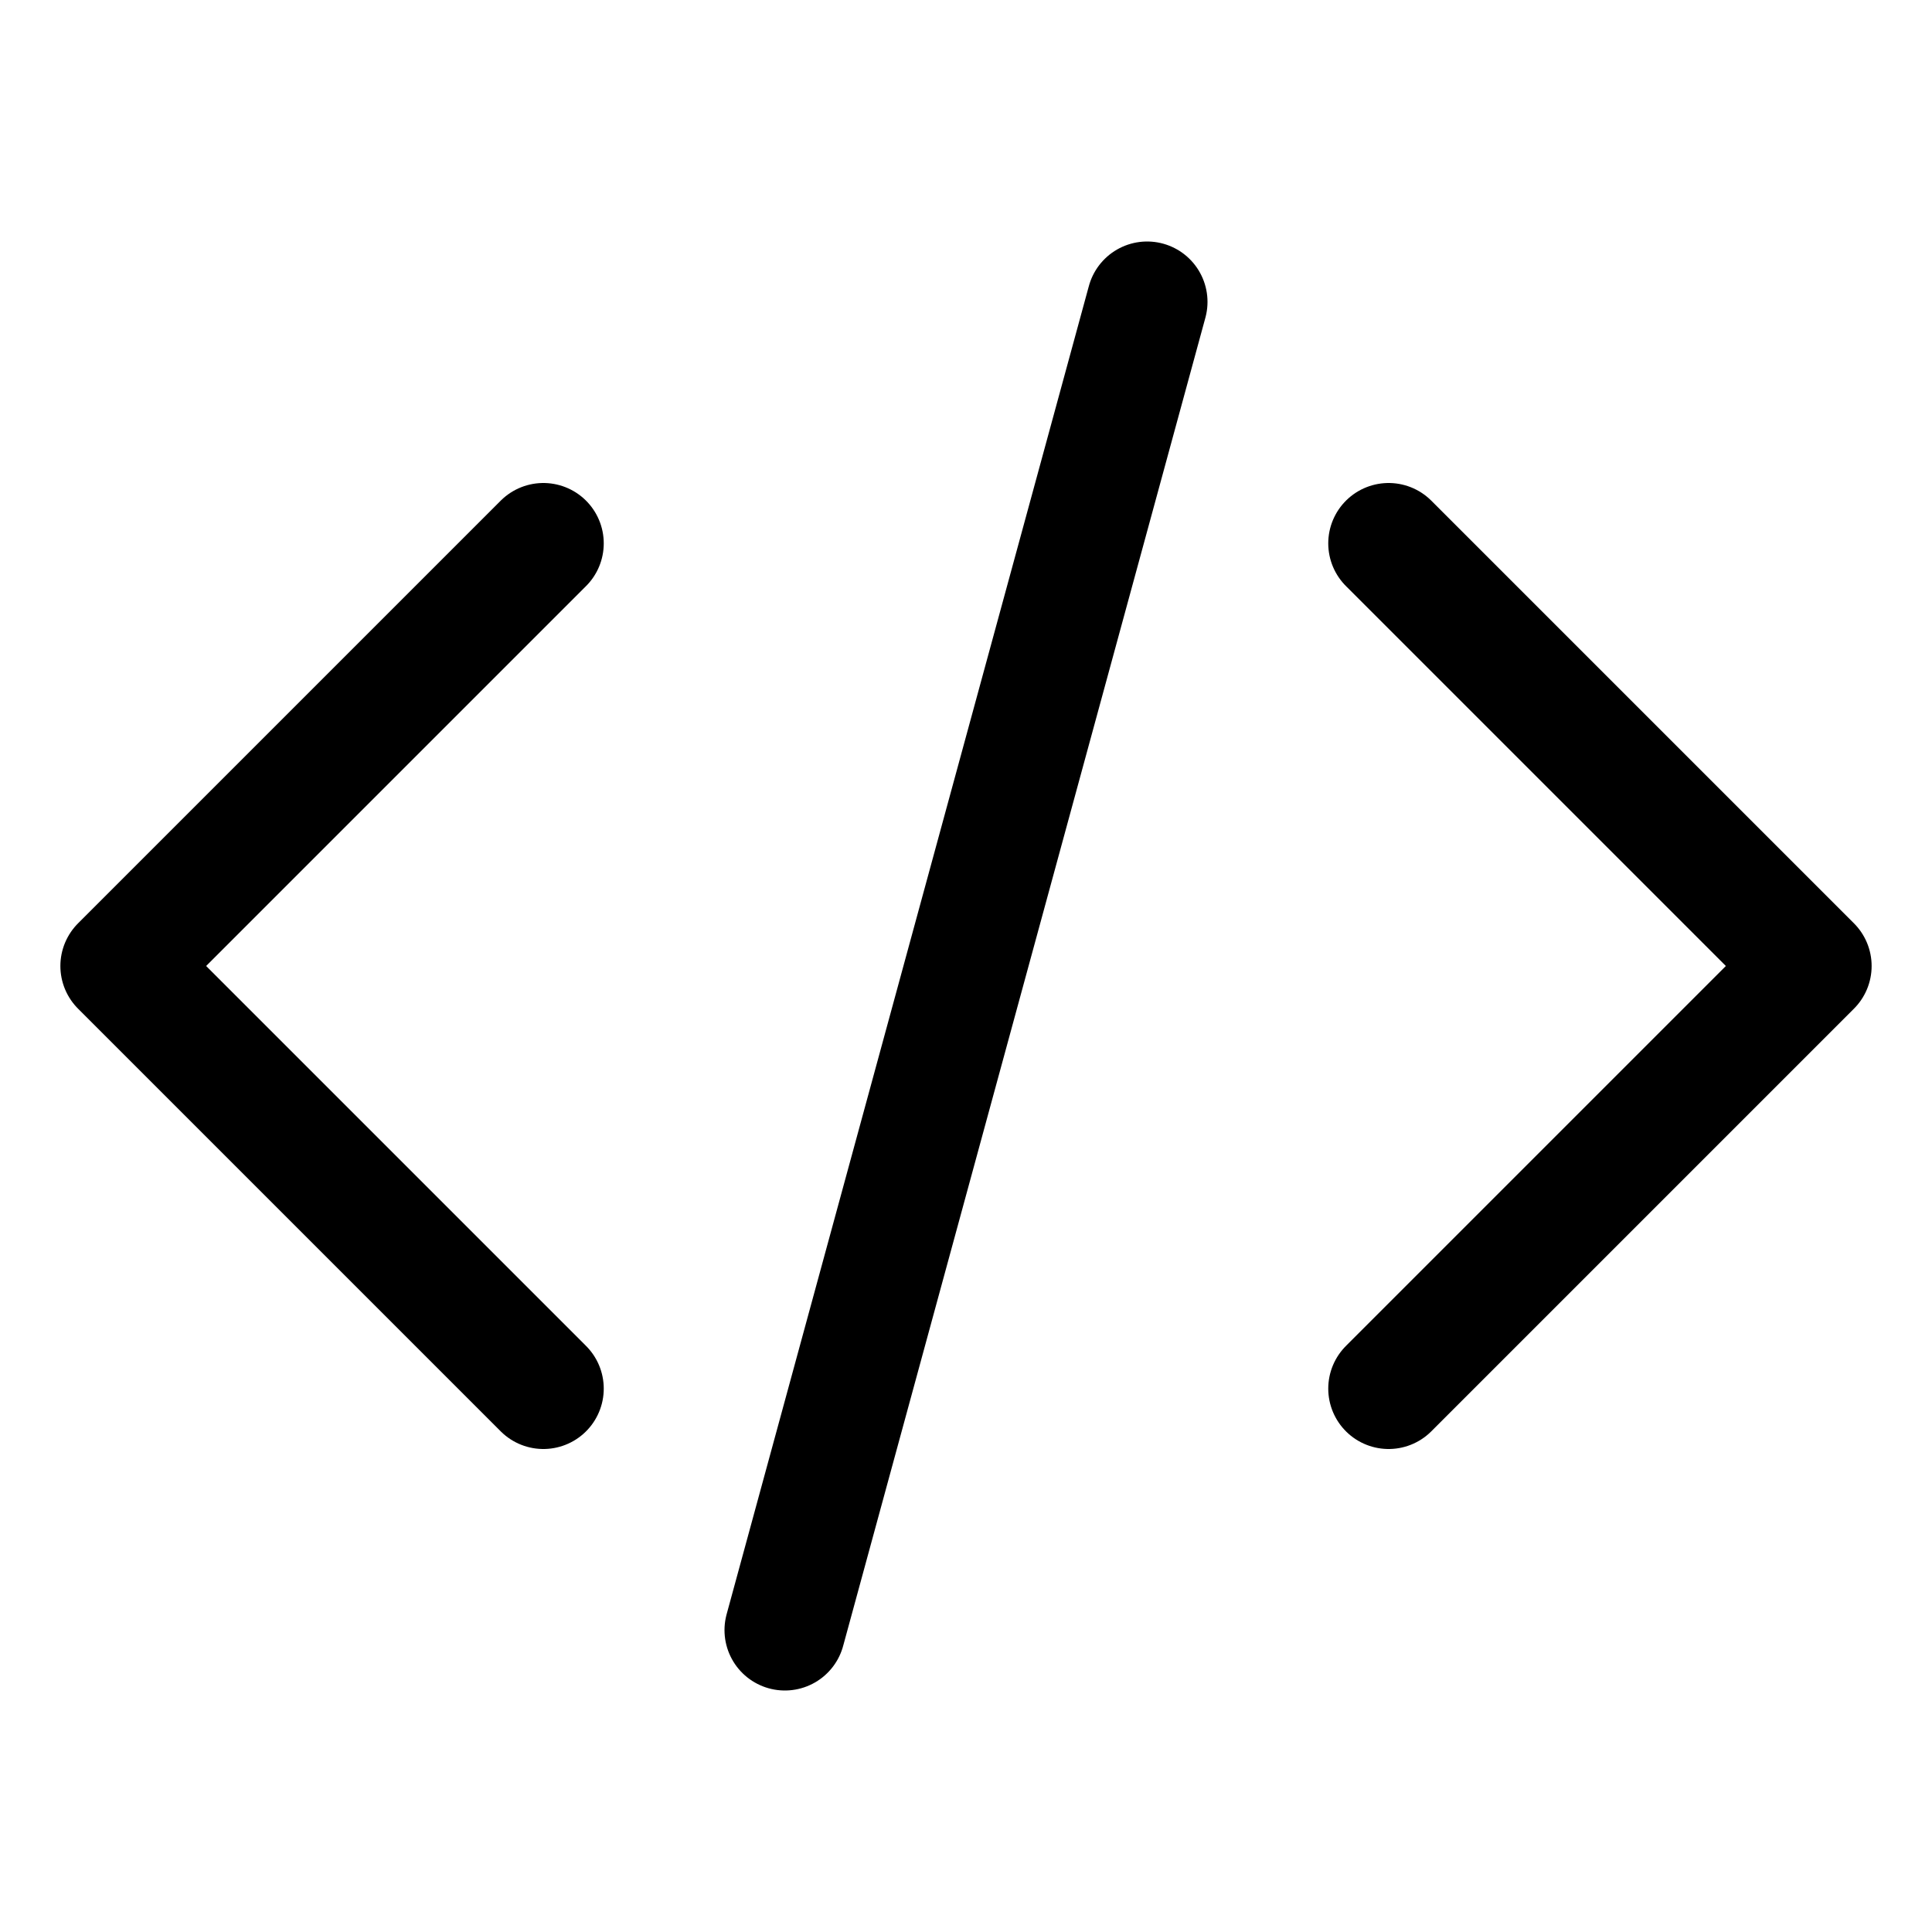
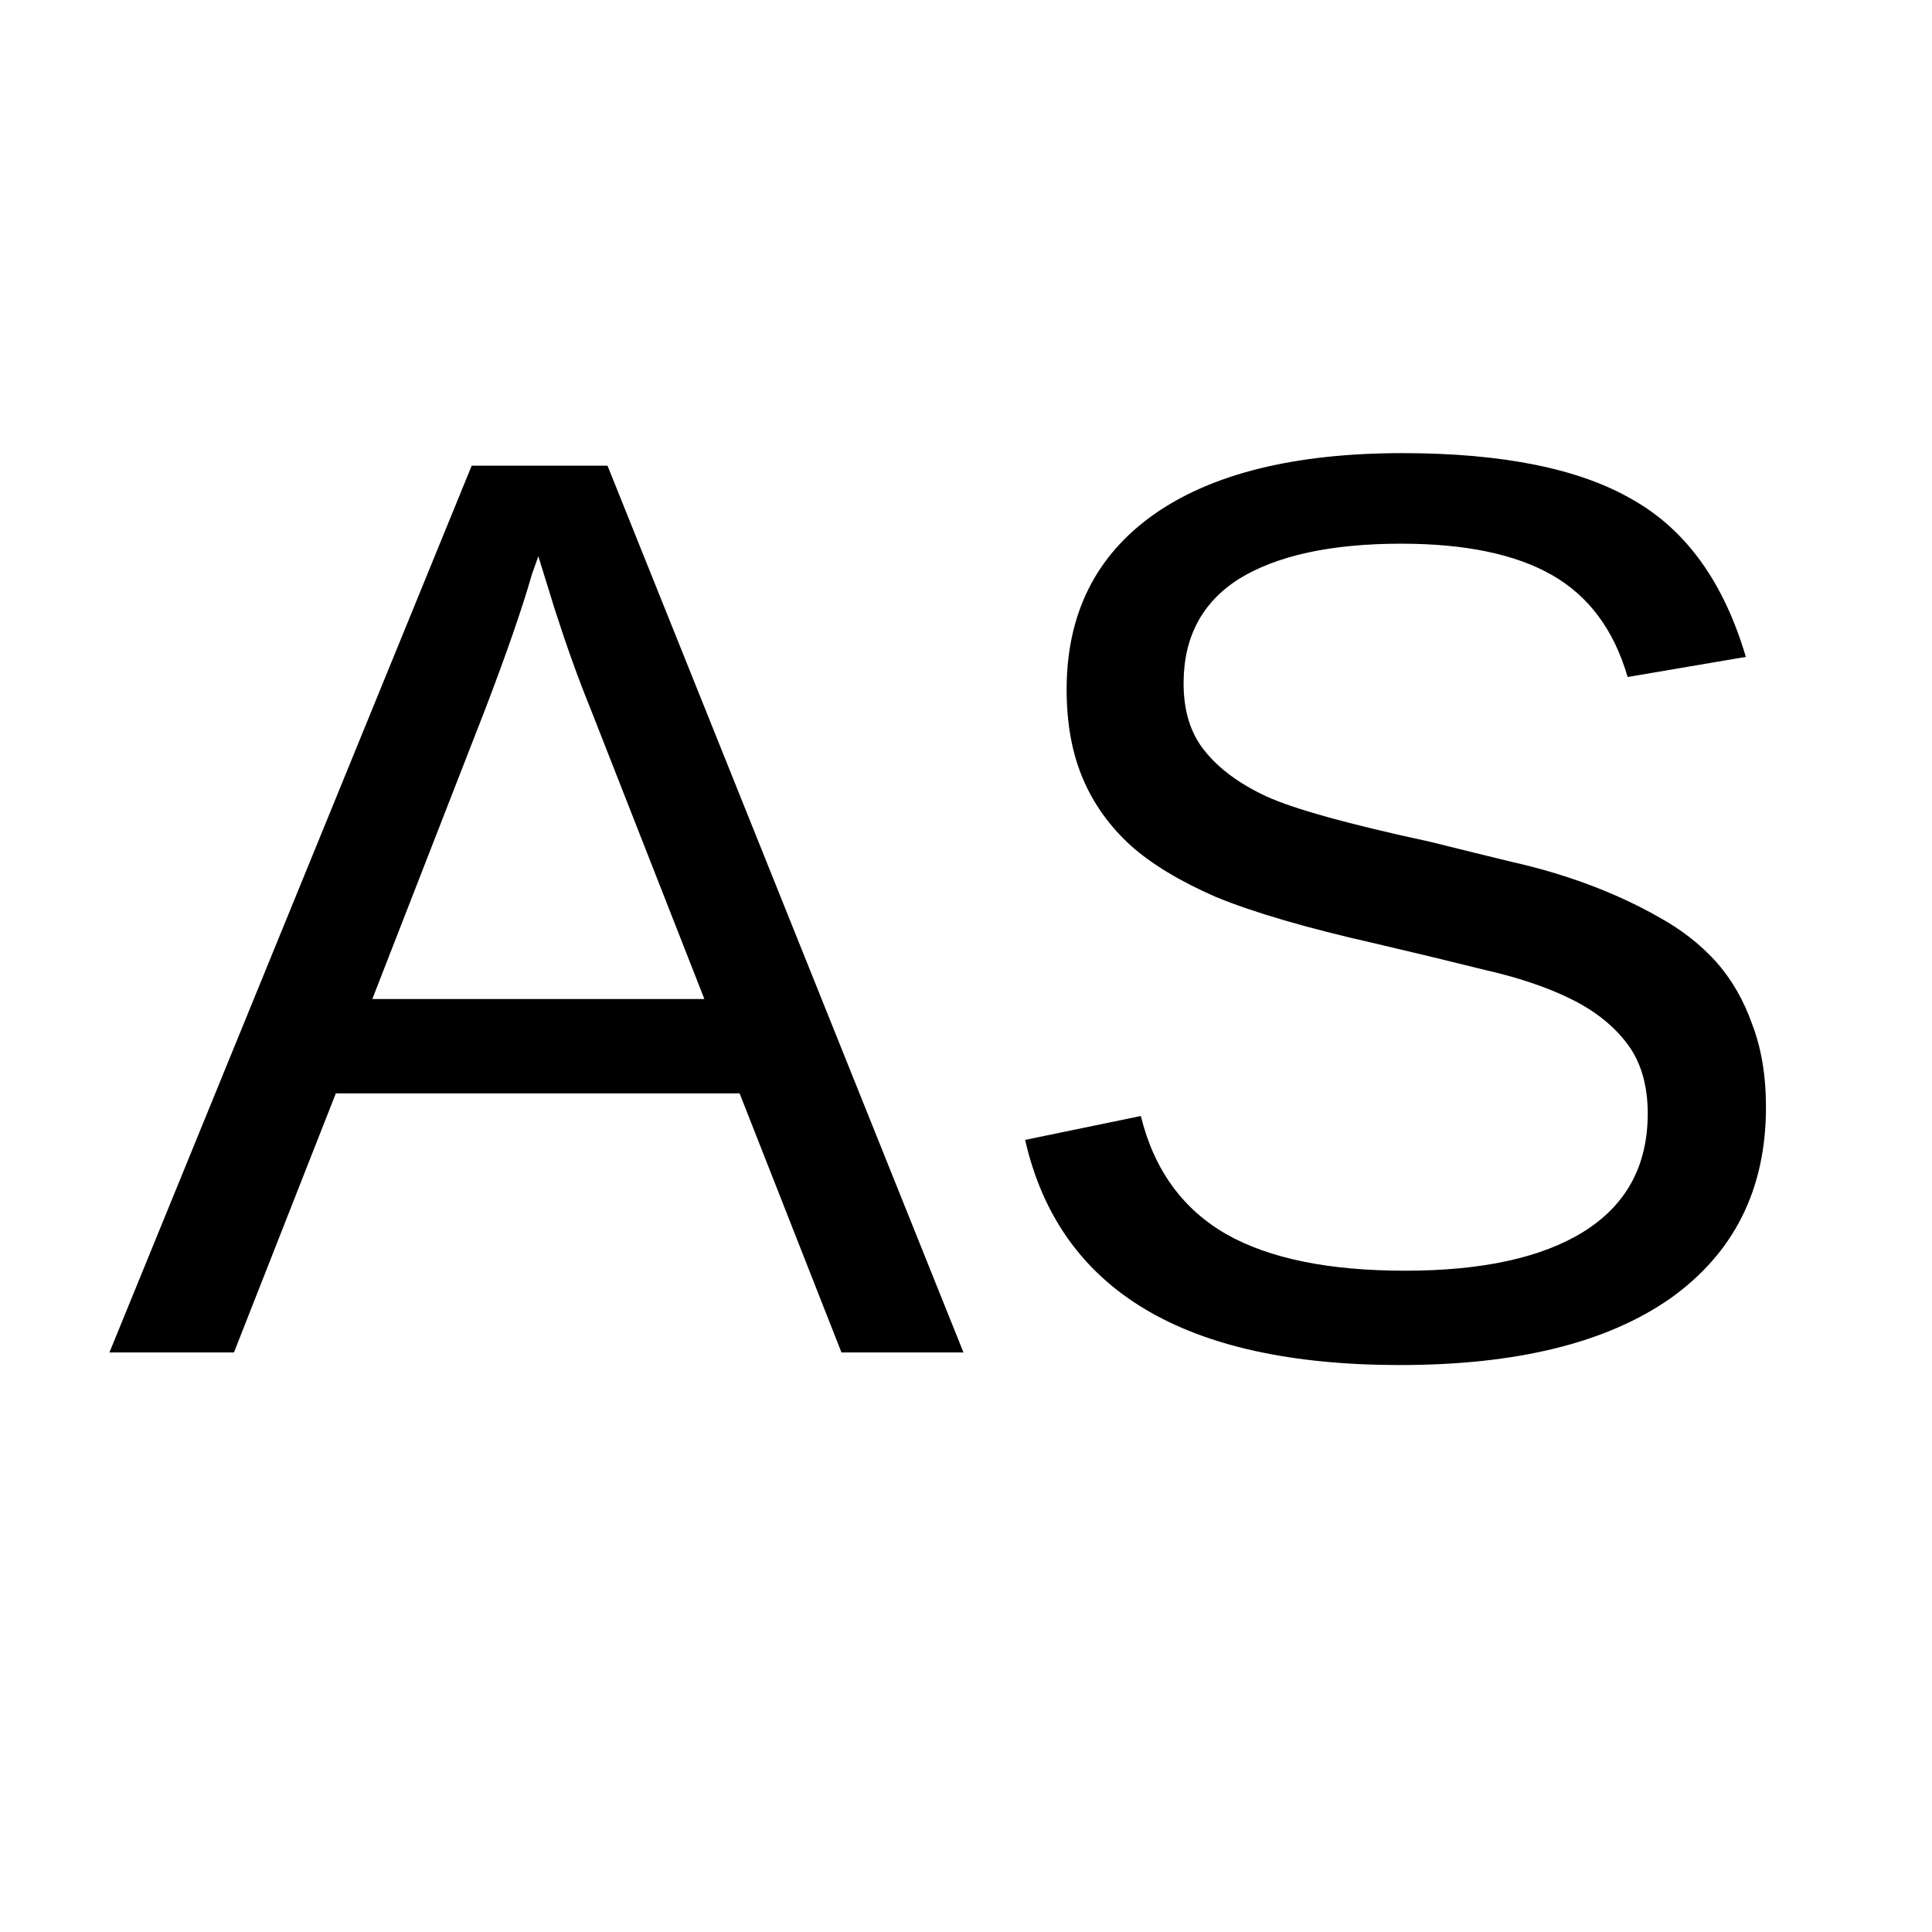
- <svg xmlns="http://www.w3.org/2000/svg" fill="none" viewBox="0 0 24 24" stroke-width="1.5" stroke="currentColor" class="w-6 h-6">
-   <path stroke-linecap="round" stroke-linejoin="round" d="M17.25 6.75L22.5 12l-5.25 5.25m-10.5 0L1.5 12l5.25-5.25m7.5-3l-4.5 16.5" />
+ <svg xmlns="http://www.w3.org/2000/svg" width="24" height="24" viewBox="0 0 24 24">
+   <text x="50%" y="50%" font-family="Arial" font-size="16px" text-anchor="middle" dy=".3em" fill="currentColor">AS</text>
</svg>
